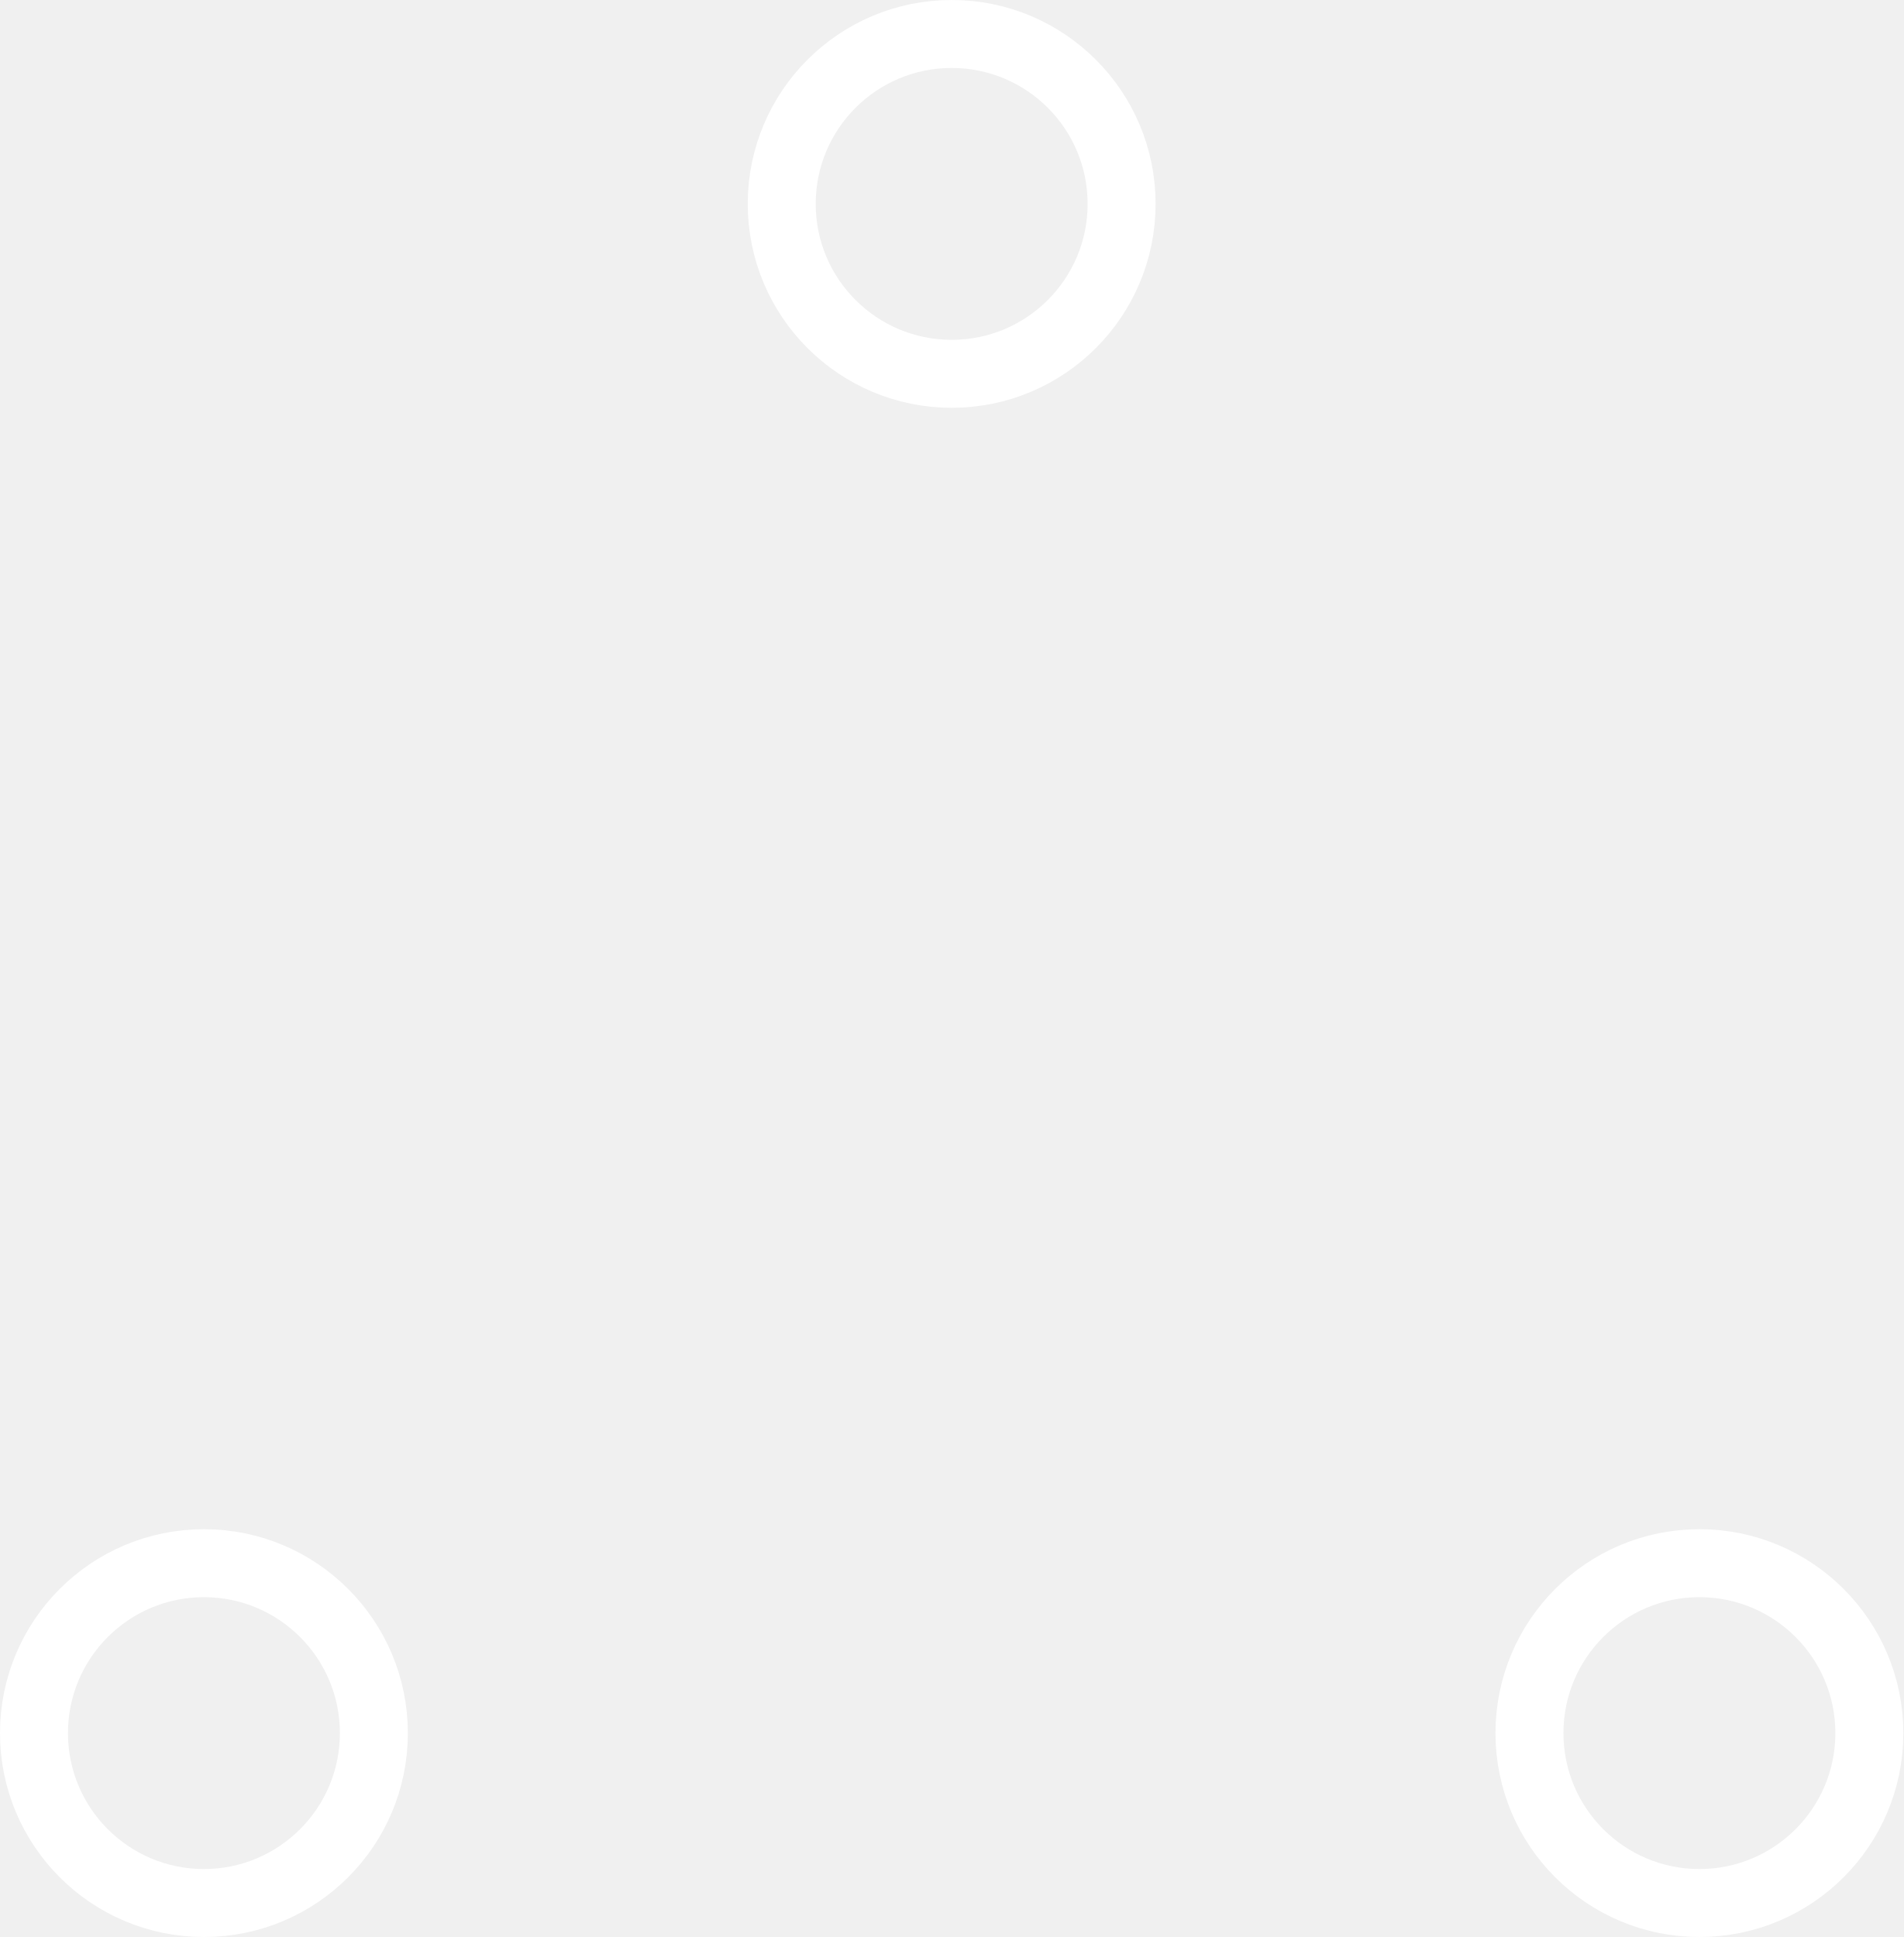
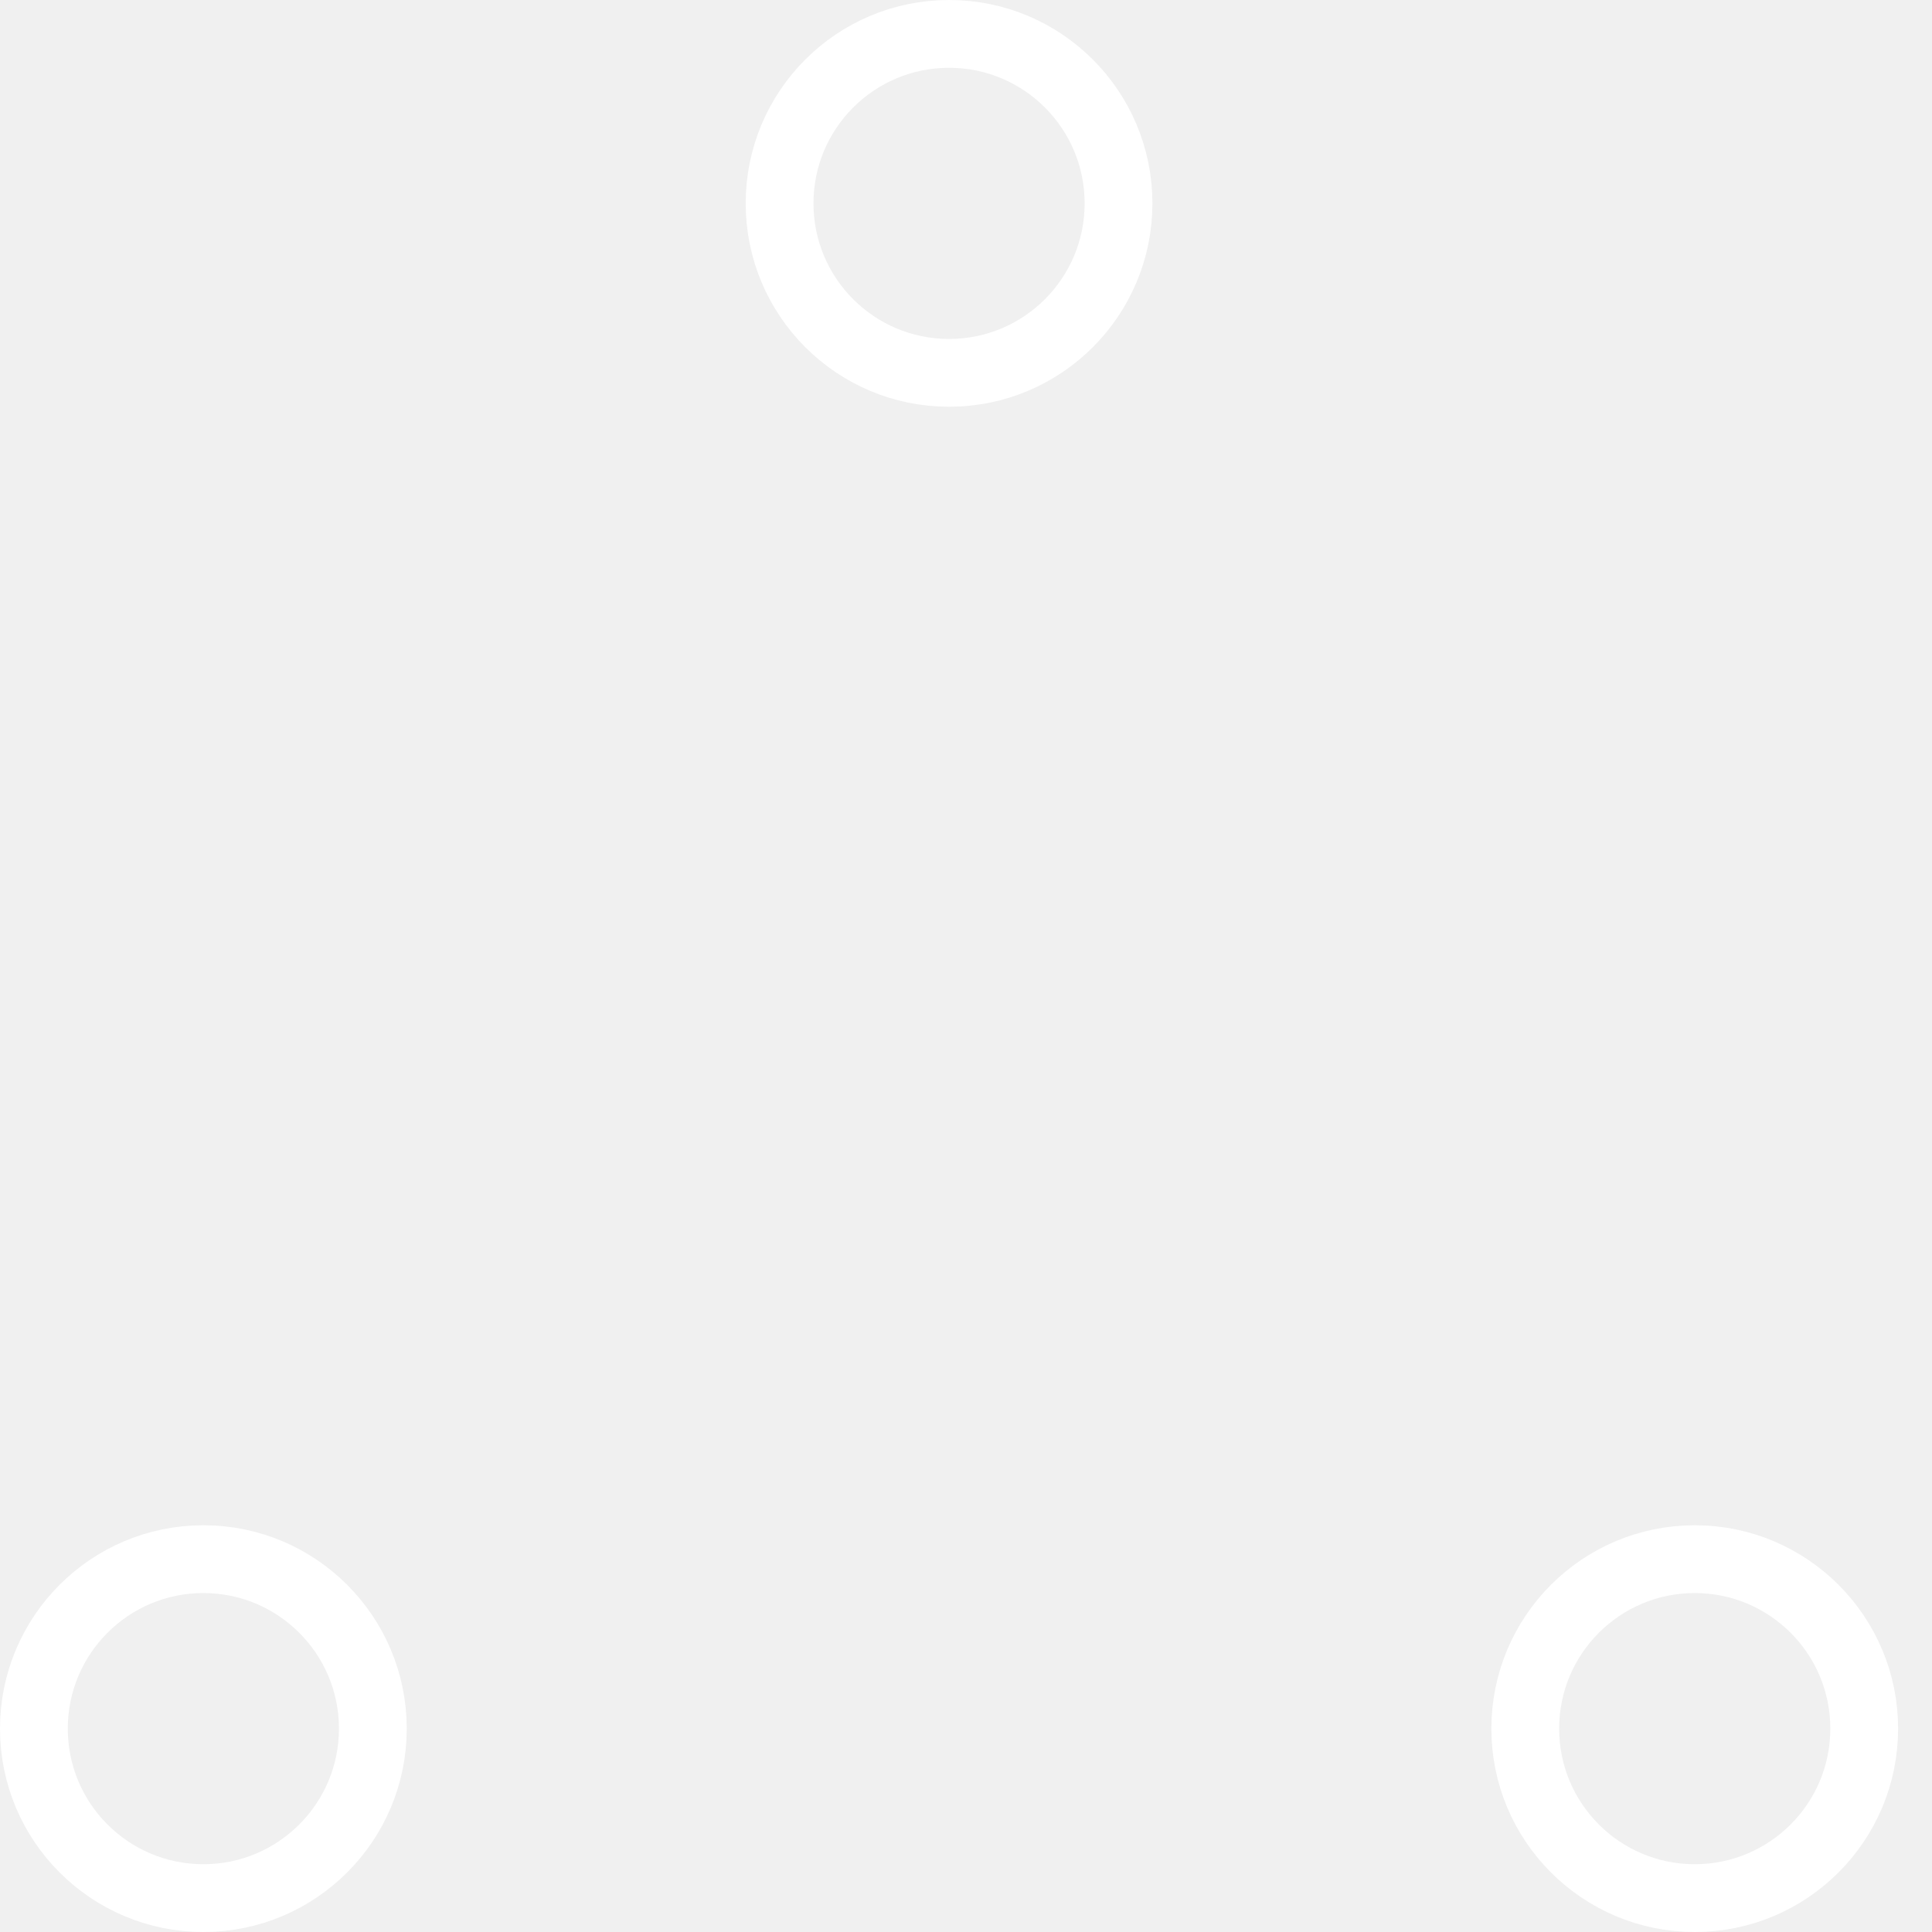
- <svg xmlns="http://www.w3.org/2000/svg" width="56" height="57" viewBox="0 0 56 57">
+ <svg xmlns="http://www.w3.org/2000/svg" width="57" height="57" viewBox="0 0 57 57" stroke="#fff">
  <g fill="none" fill-rule="evenodd">
-     <g transform="translate(1 1)" stroke="#fff" stroke-width="2">
+     <g transform="translate(1 1)" stroke-width="2">
      <circle cx="5" cy="50" r="5">
        <animate attributeName="cy" begin="0s" dur="2.2s" values="50;5;50;50" calcMode="linear" repeatCount="indefinite" />
        <animate attributeName="cx" begin="0s" dur="2.2s" values="5;27;49;5" calcMode="linear" repeatCount="indefinite" />
      </circle>
      <circle cx="27" cy="5" r="5">
        <animate attributeName="cy" begin="0s" dur="2.2s" from="5" to="5" values="5;50;50;5" calcMode="linear" repeatCount="indefinite" />
        <animate attributeName="cx" begin="0s" dur="2.2s" from="27" to="27" values="27;49;5;27" calcMode="linear" repeatCount="indefinite" />
      </circle>
      <circle cx="49" cy="50" r="5">
        <animate attributeName="cy" begin="0s" dur="2.2s" values="50;50;5;50" calcMode="linear" repeatCount="indefinite" />
        <animate attributeName="cx" from="49" to="49" begin="0s" dur="2.2s" values="49;5;27;49" calcMode="linear" repeatCount="indefinite" />
      </circle>
    </g>
  </g>
</svg>
